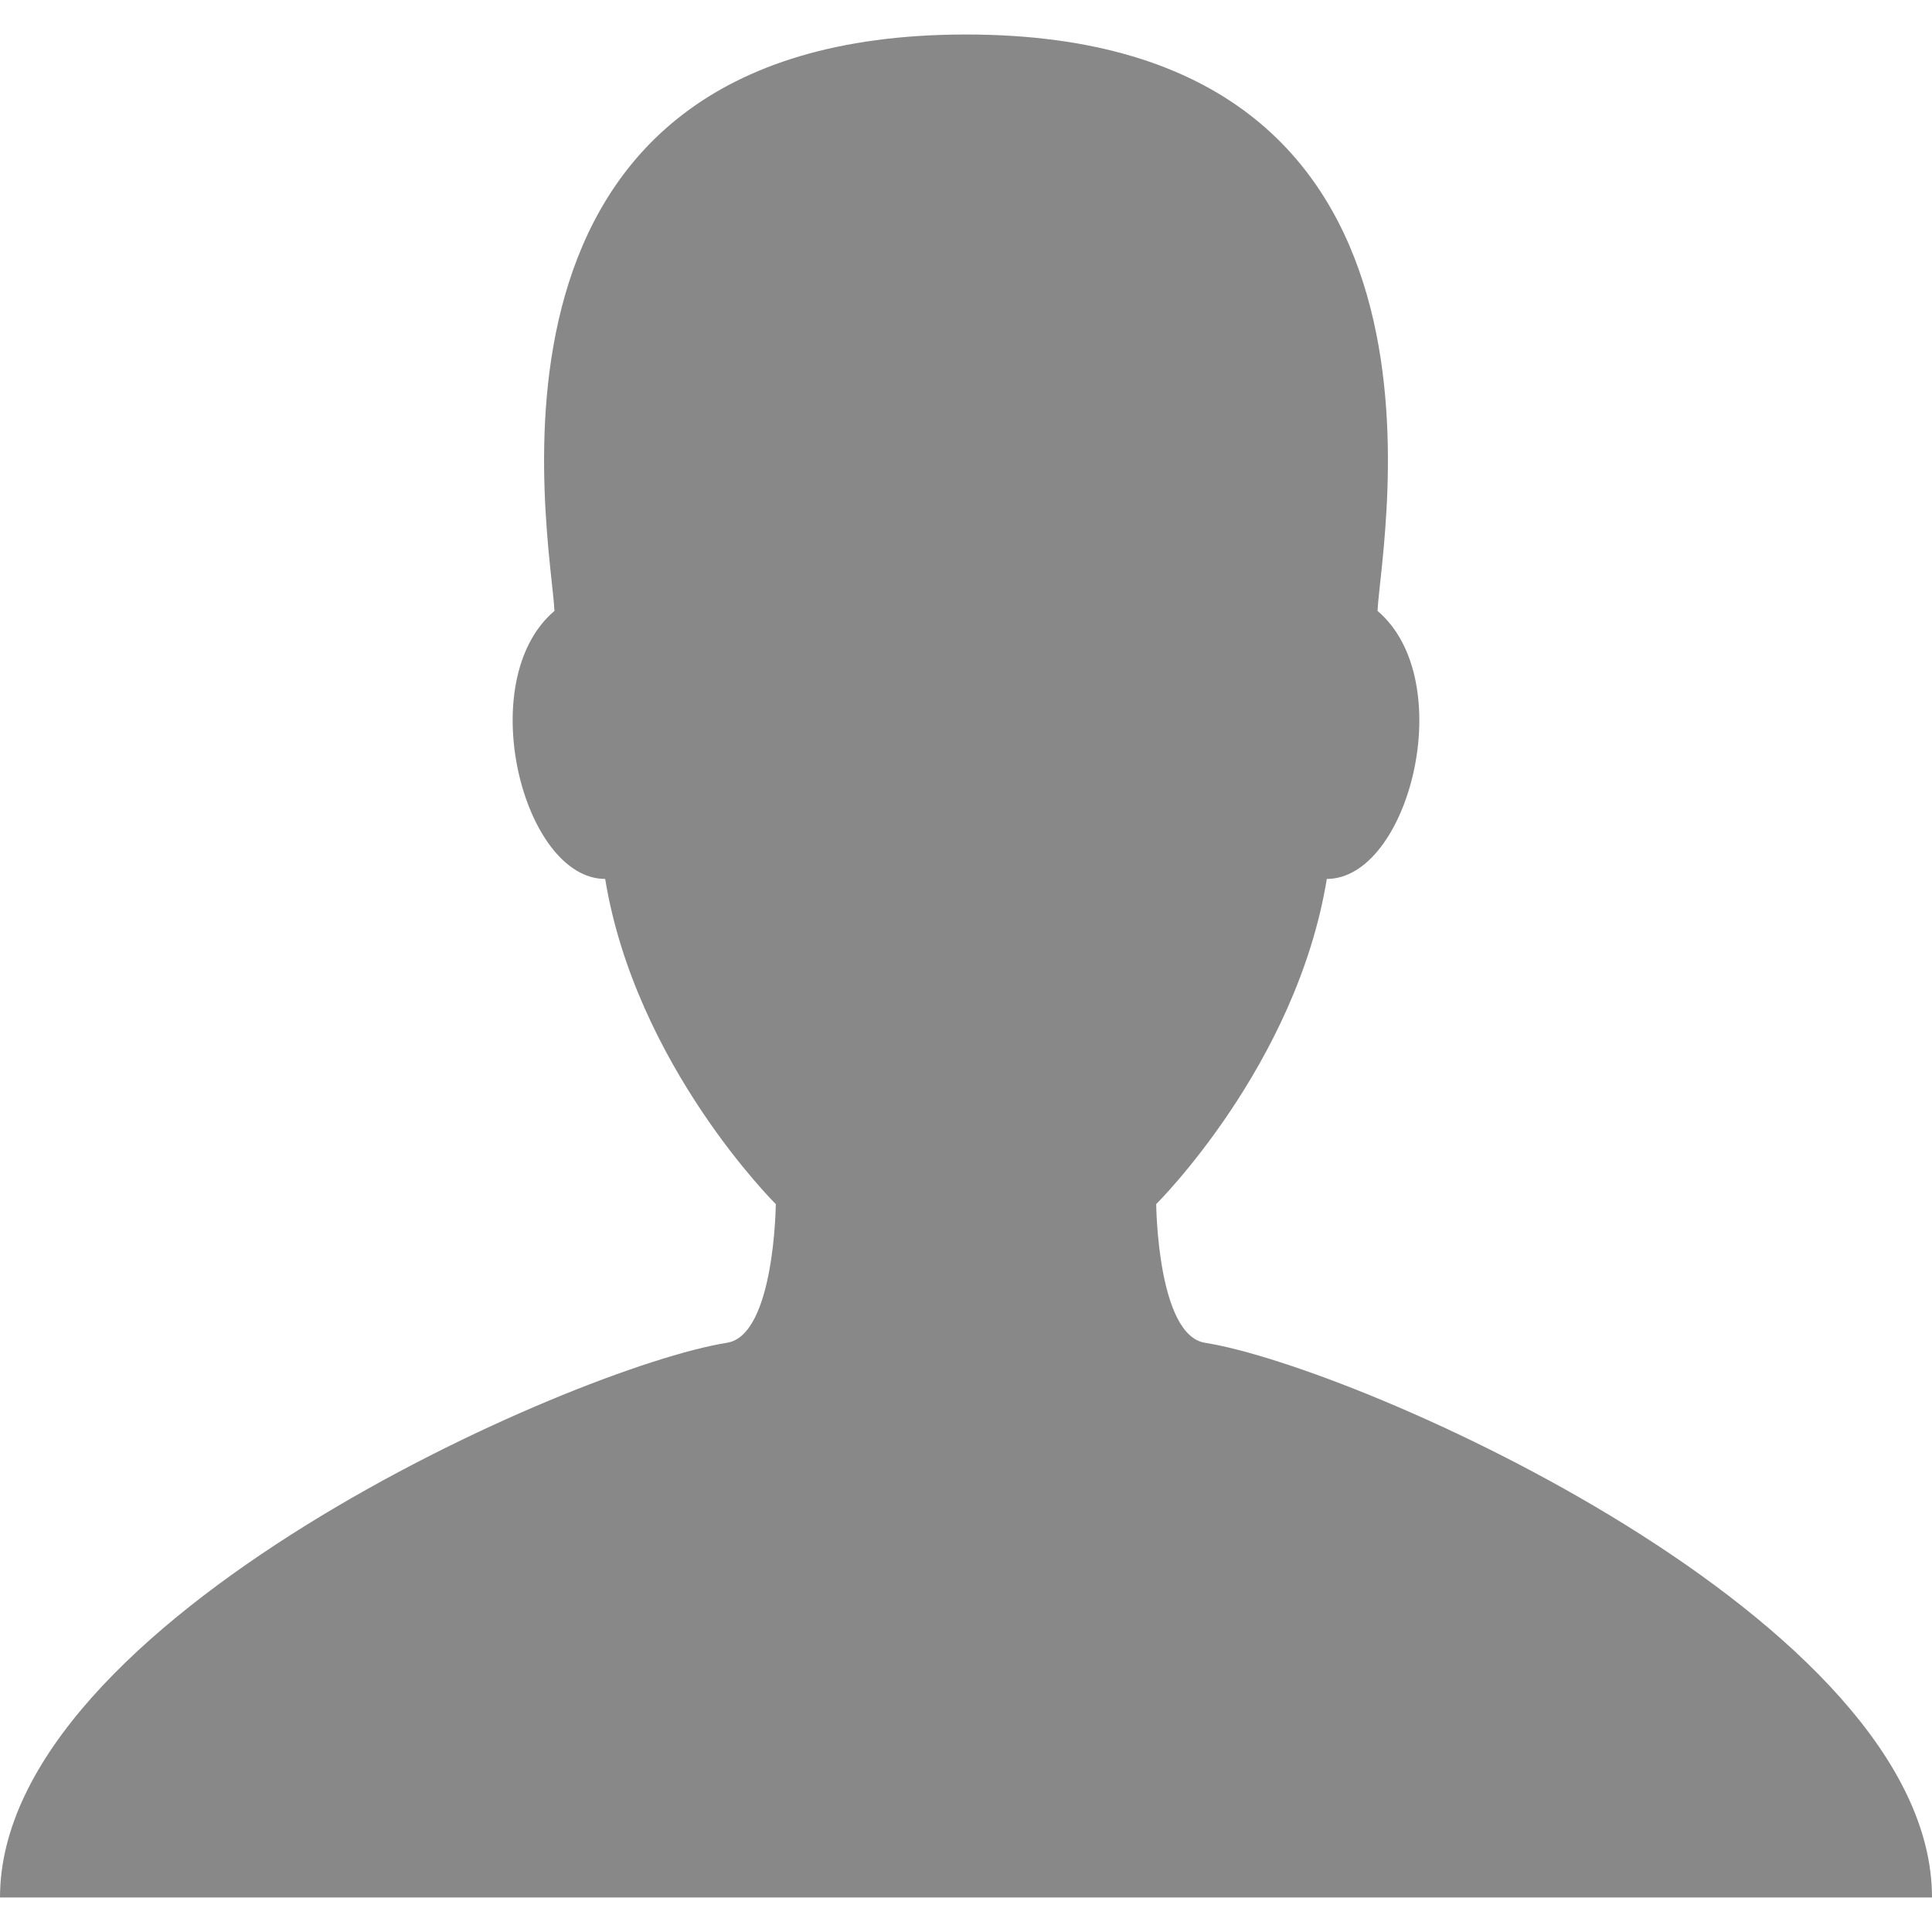
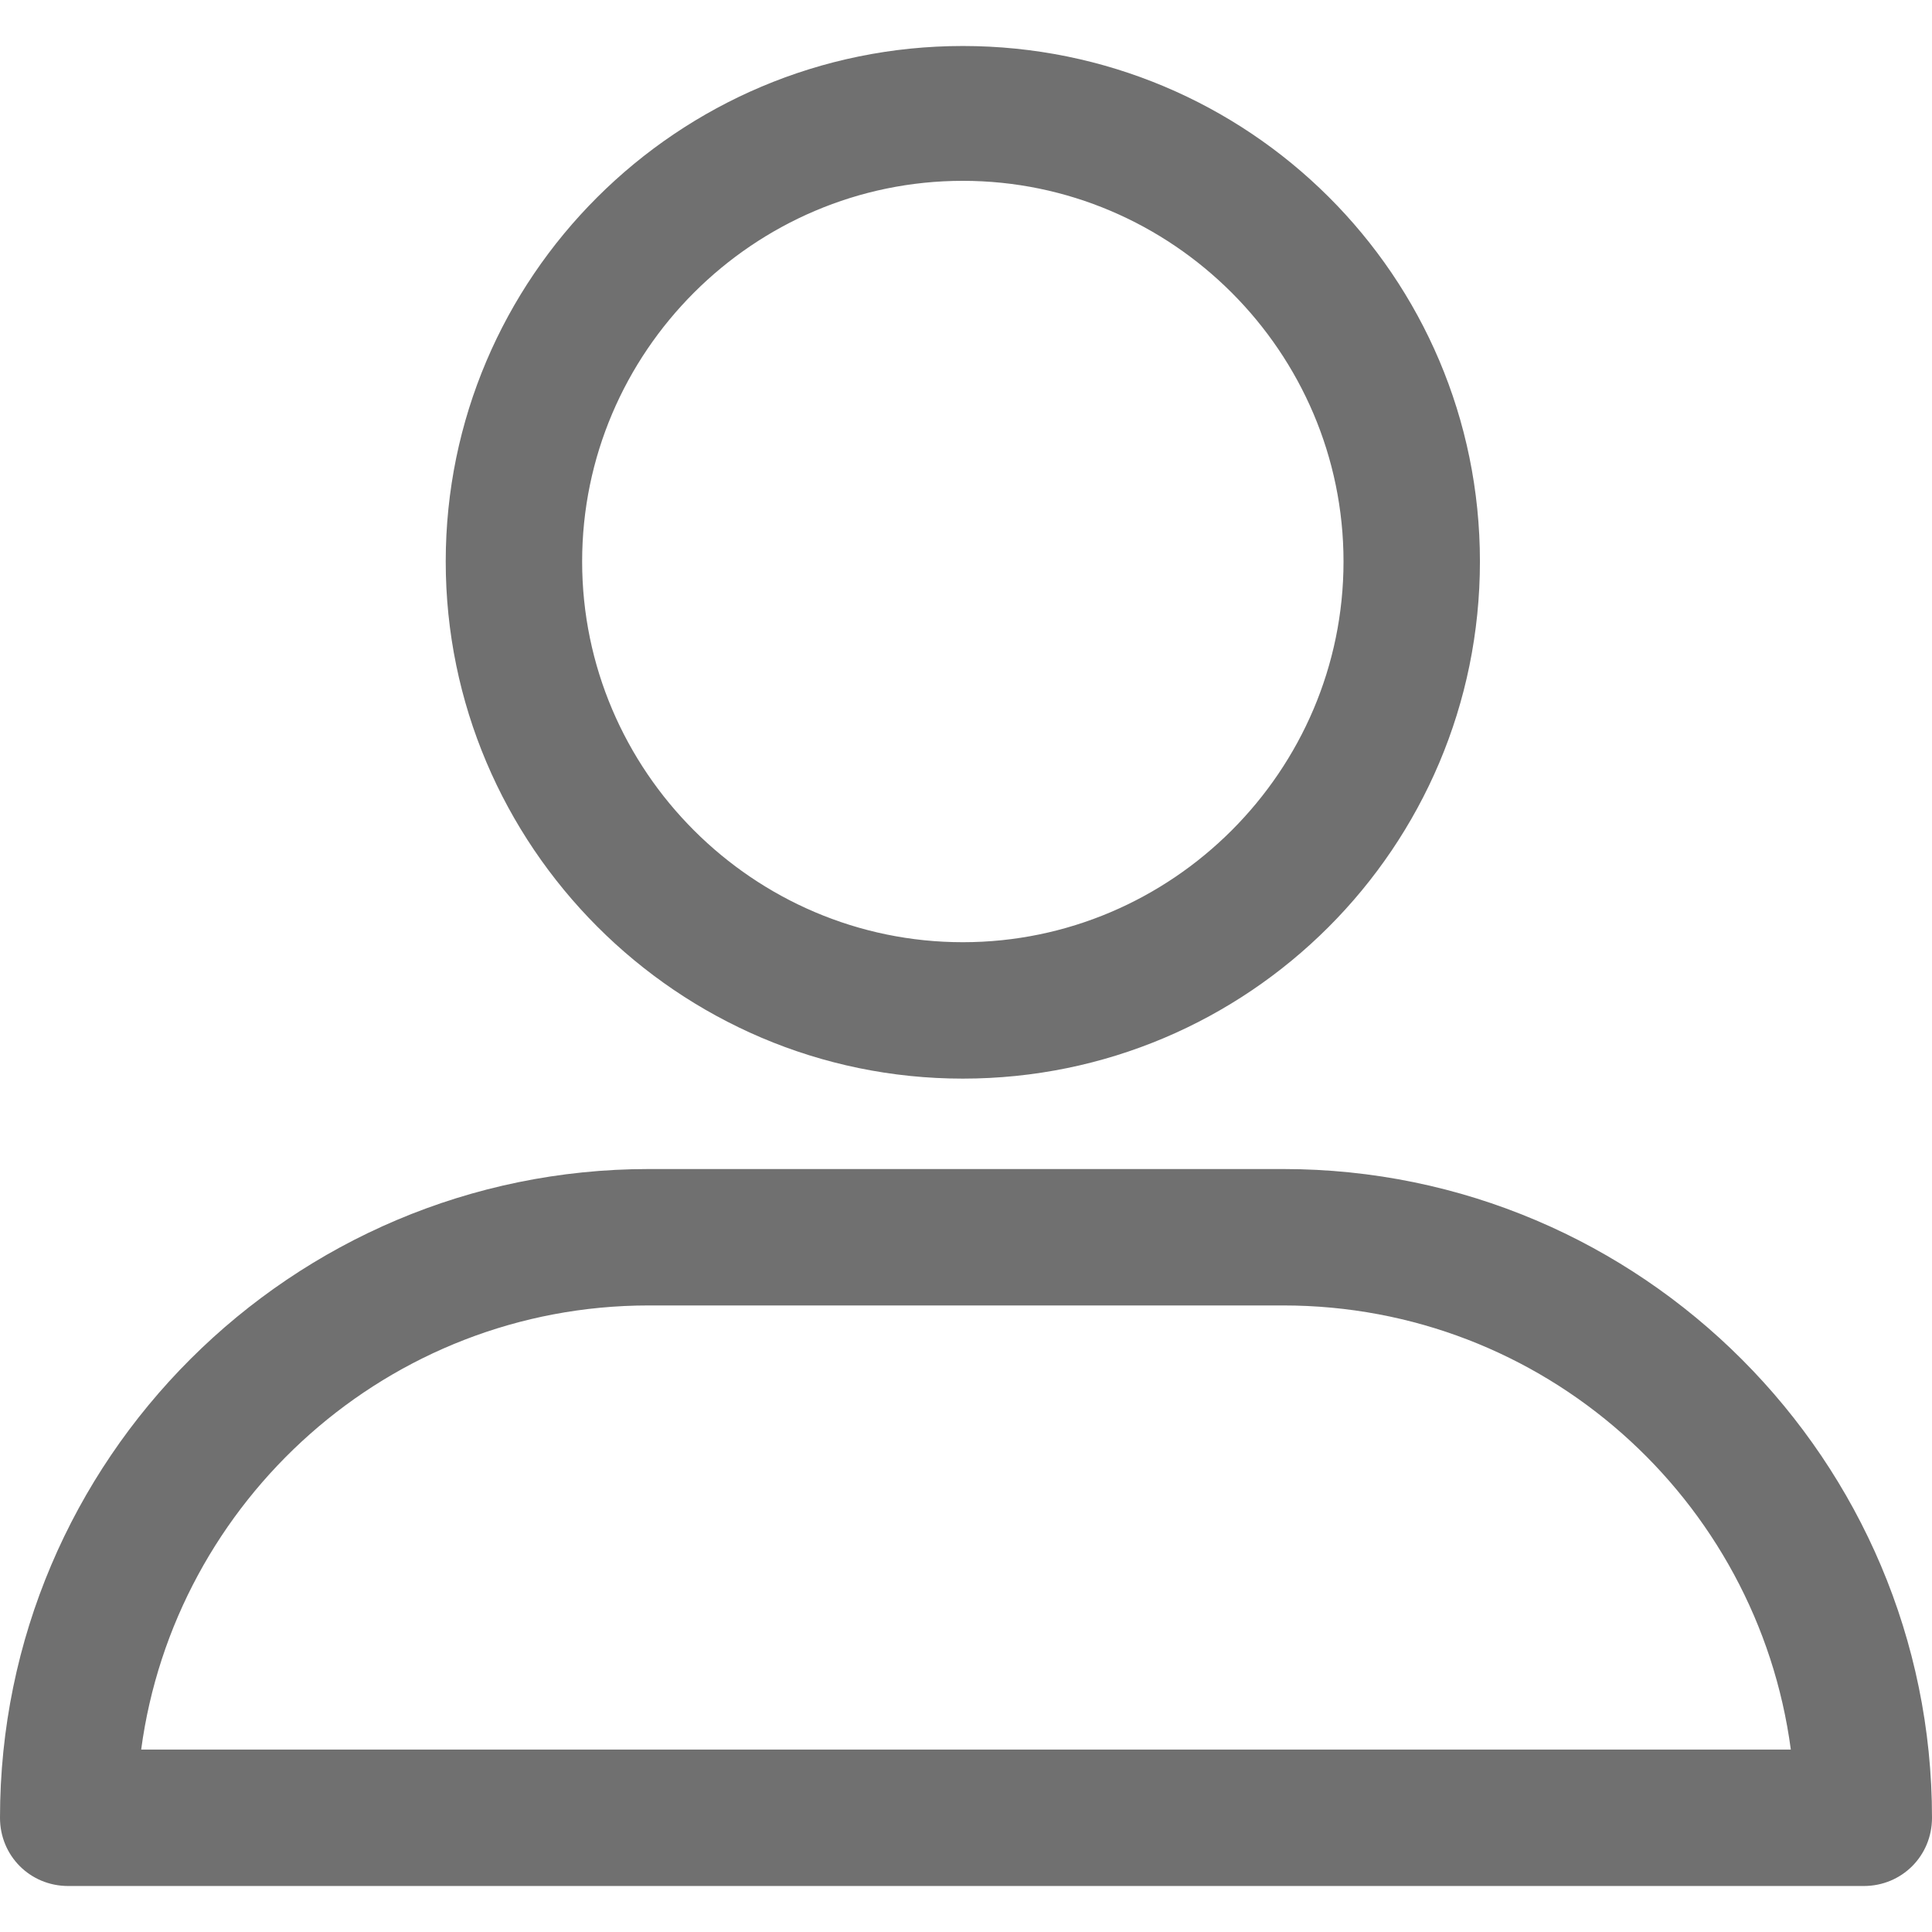
- <svg xmlns="http://www.w3.org/2000/svg" version="1.1" id="Capa_1" x="0px" y="0px" width="24" height="24" viewBox="0 0 448 448" style="enable-background:new 0 0 448 448;" xml:space="preserve" fill="#888">
-   <g>
-     <path d="M279.412,311.368c-11.055-1.759-11.307-32.157-11.307-32.157s32.484-32.158,39.564-75.401   c19.045,0,30.809-45.973,11.76-62.148C320.227,124.635,343.91,8,224,8c-119.911,0-96.225,116.635-95.432,133.662   c-19.047,16.175-7.285,62.148,11.761,62.148c7.079,43.243,39.564,75.401,39.564,75.401s-0.252,30.398-11.307,32.157   C132.976,317.034,0,375.686,0,440h224h224C448,375.686,315.023,317.034,279.412,311.368z" />
-   </g>
+ <svg xmlns="http://www.w3.org/2000/svg" version="1.1" id="Capa_1" x="0px" y="0px" fill="#707070" viewBox="0 0 563.43 563.43" style="enable-background:new 0 0 563.43 563.43;" xml:space="preserve">
+   <path d="M280.79,314.559c83.266,0,150.803-67.538,150.803-150.803S364.055,13.415,280.79,13.415S129.987,80.953,129.987,163.756  S197.524,314.559,280.79,314.559z M280.79,52.735c61.061,0,111.021,49.959,111.021,111.021S341.851,274.776,280.79,274.776  s-111.021-49.959-111.021-111.021S219.728,52.735,280.79,52.735z" />
+   <path d="M19.891,550.015h523.648c11.102,0,19.891-8.789,19.891-19.891c0-104.082-84.653-189.198-189.198-189.198H189.198  C85.116,340.926,0,425.579,0,530.124C0,541.226,8.789,550.015,19.891,550.015z M189.198,380.708h185.034  c75.864,0,138.313,56.436,148.028,129.524H41.17C50.884,437.607,113.334,380.708,189.198,380.708z" />
</svg>
